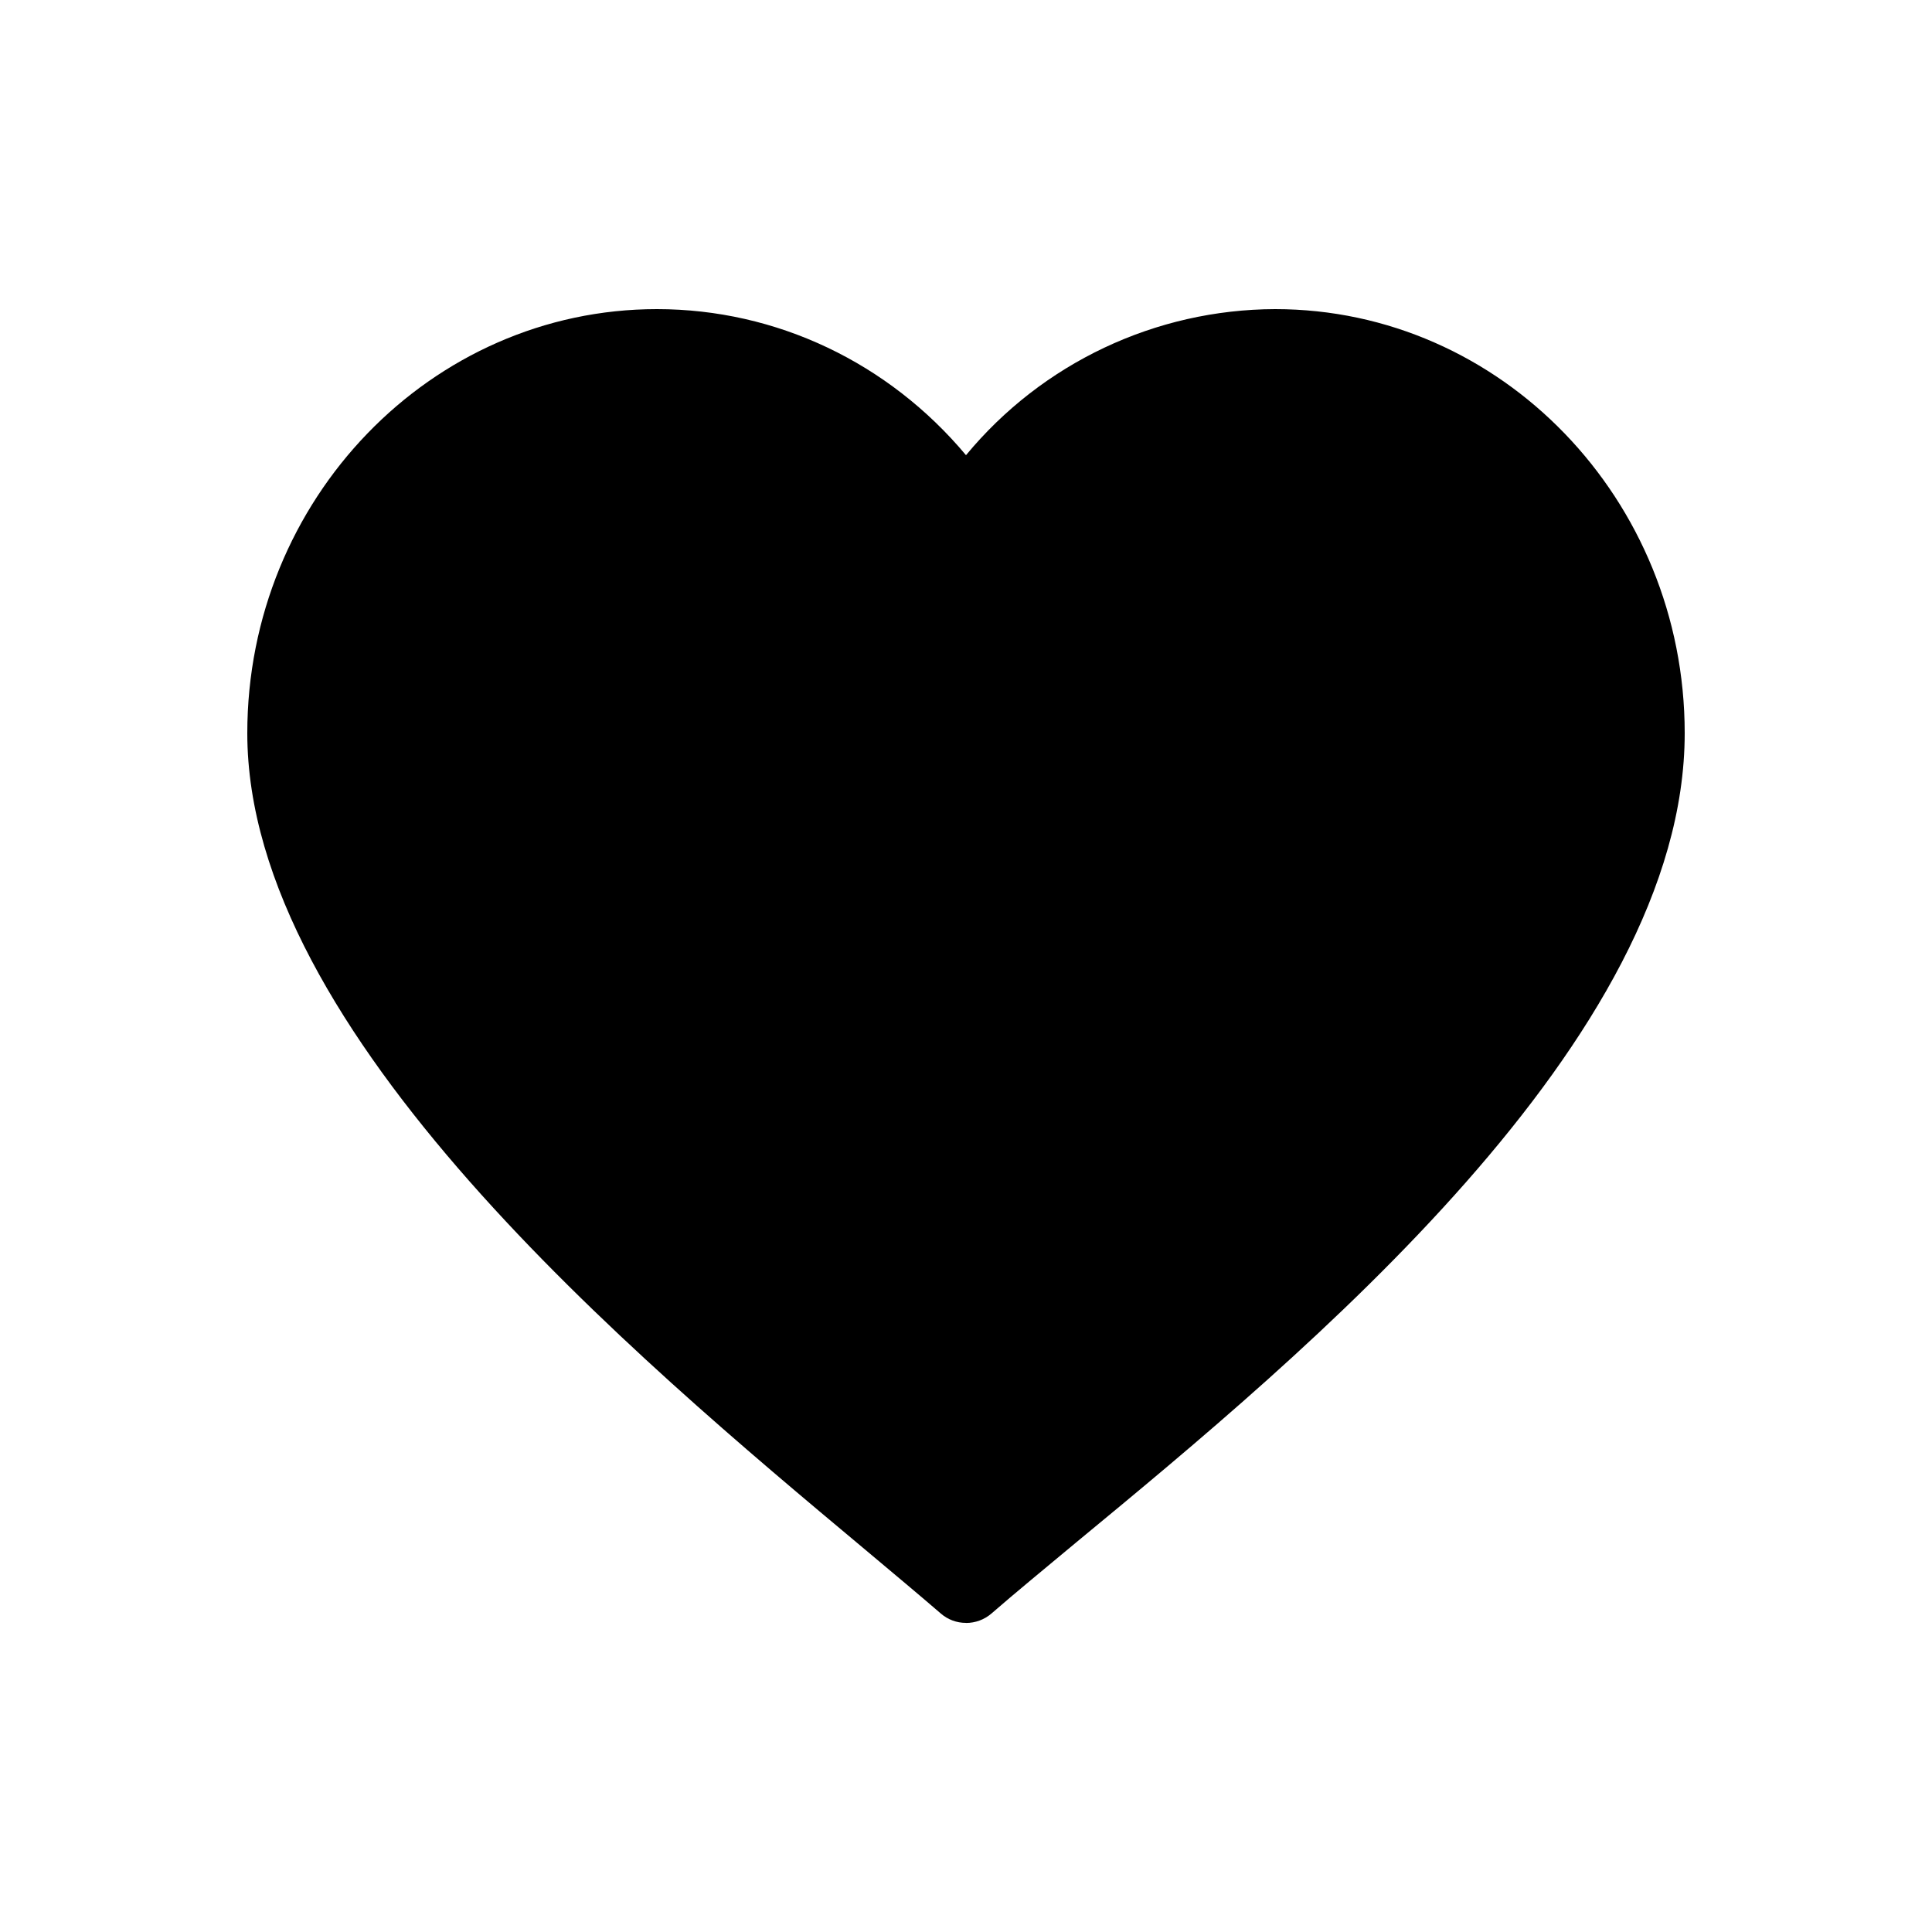
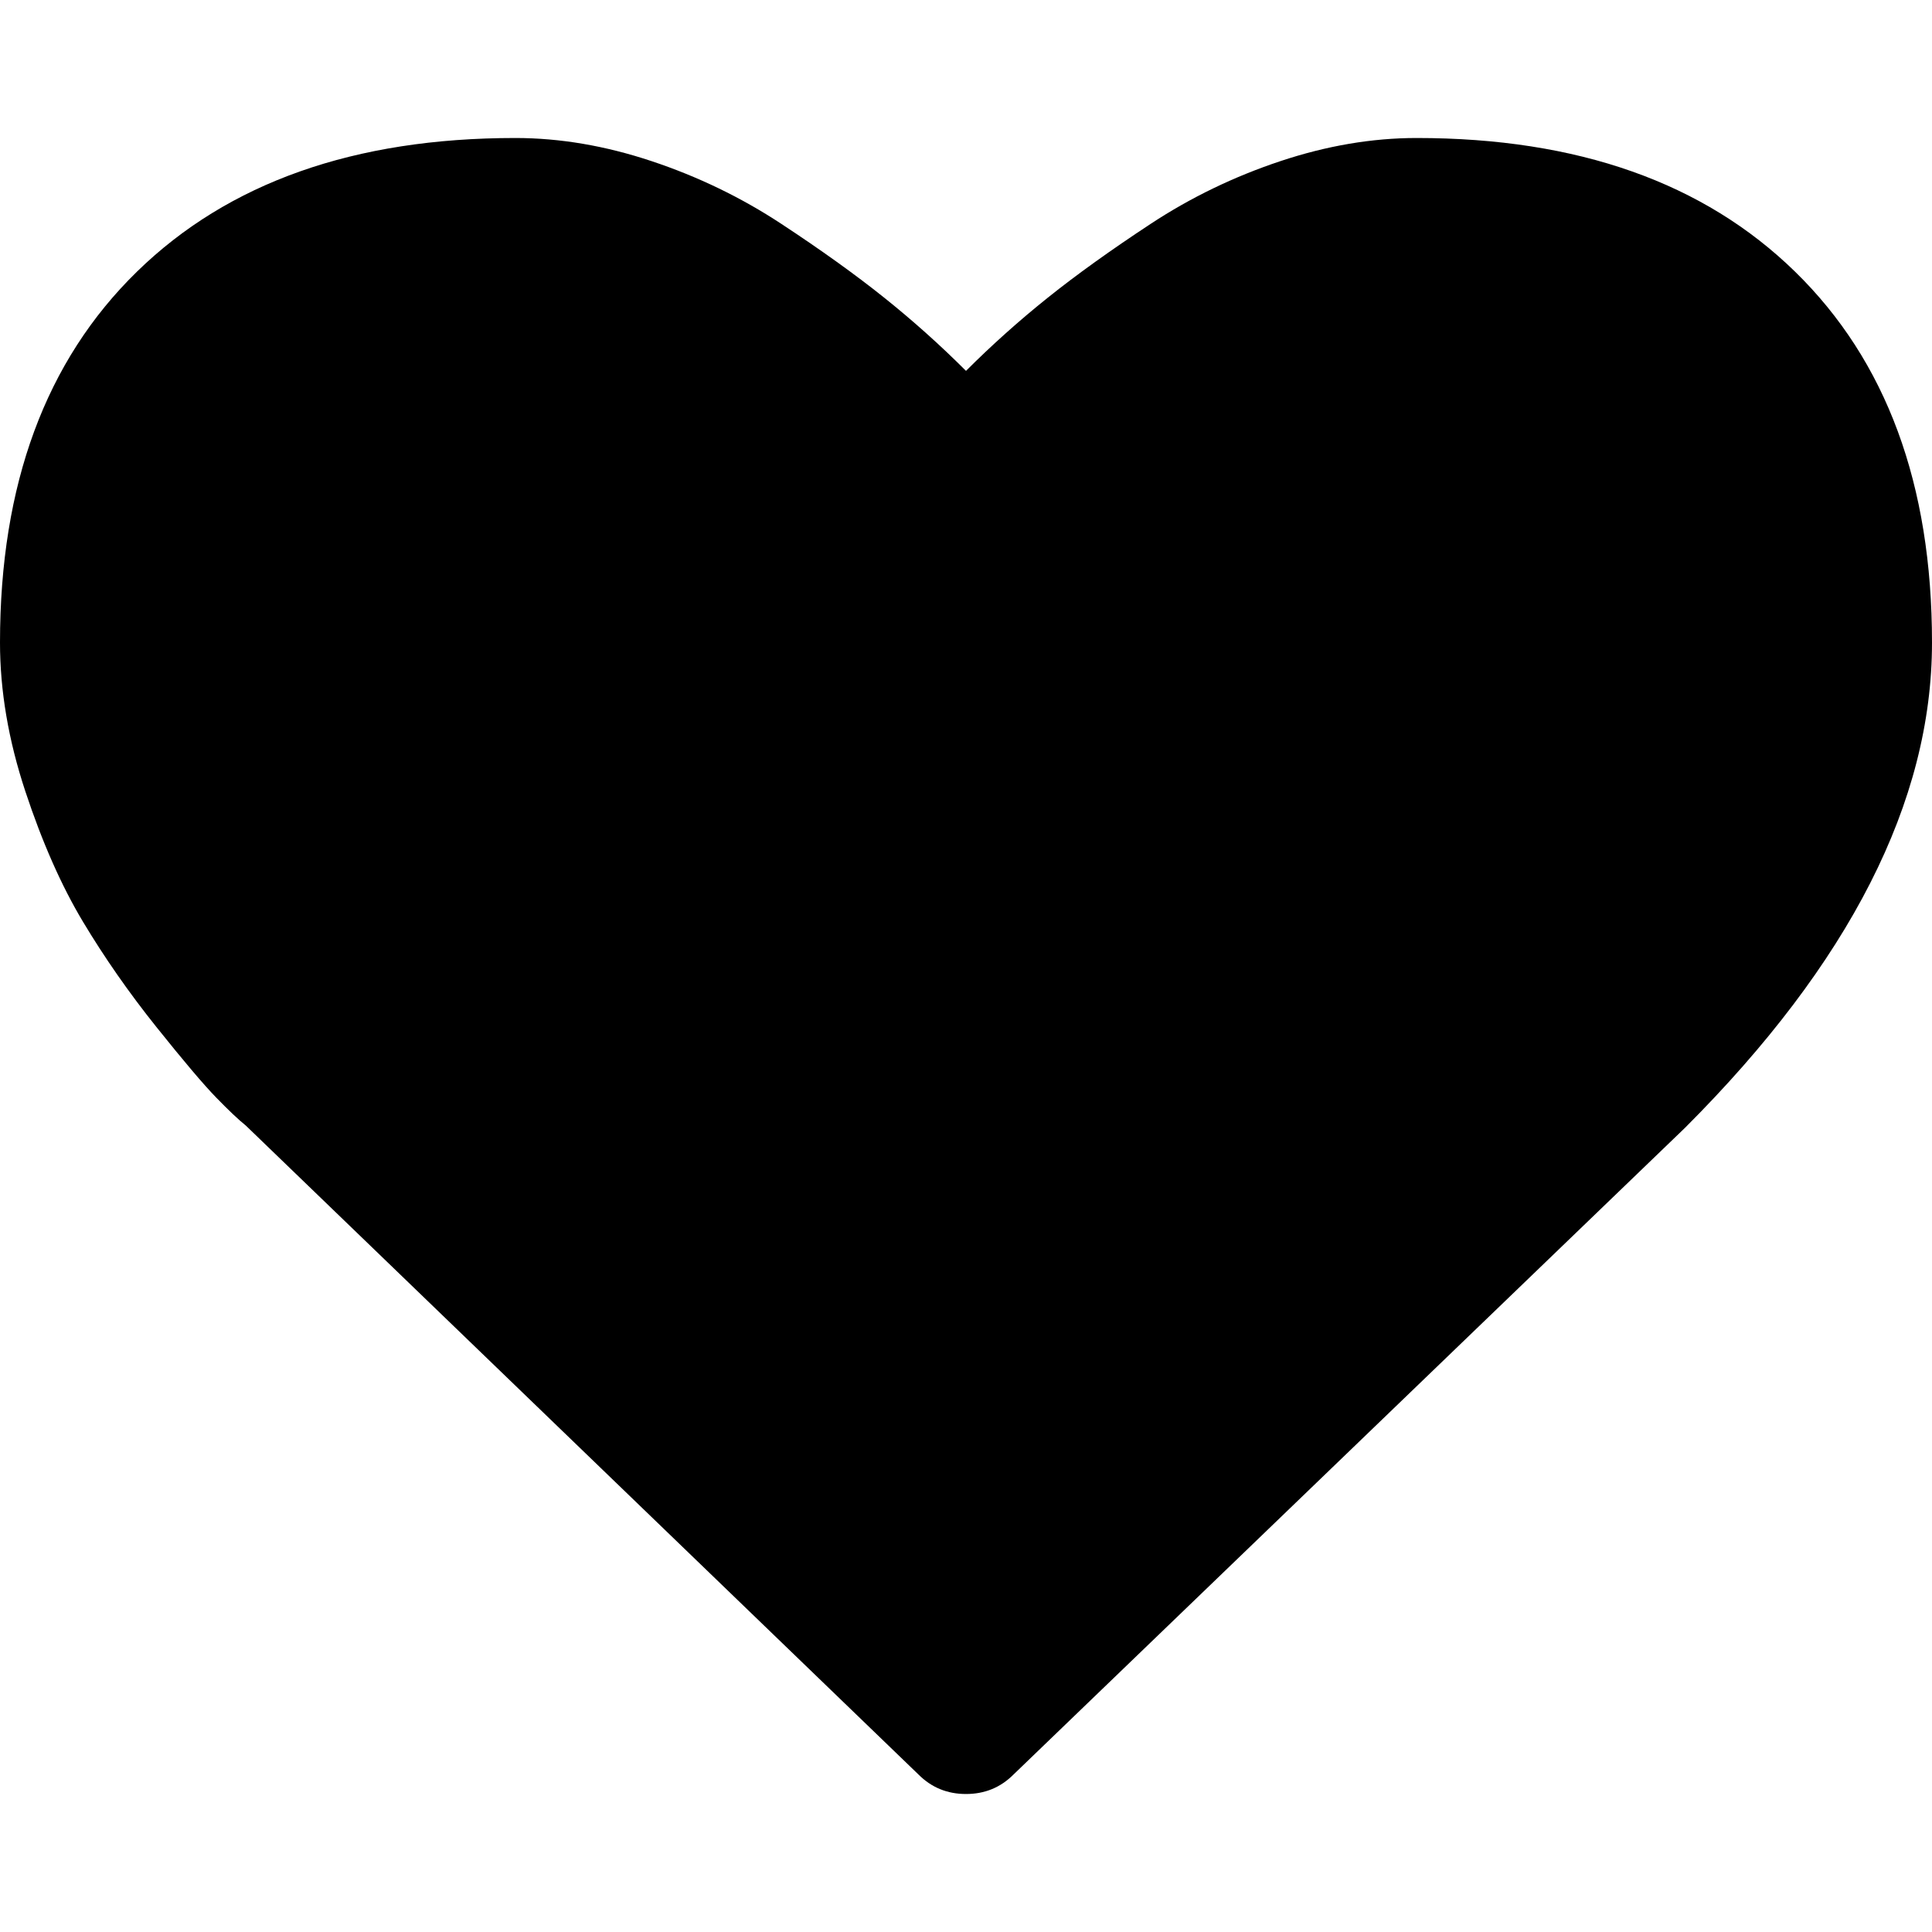
- <svg class="svgIcon-use" width="25" height="25" viewBox="0 0 25 25">
-   <path d="M12.5 21a.492.492 0 0 1-.327-.122c-.278-.24-.61-.517-.978-.826-2.99-2.5-7.995-6.684-7.995-10.565C3.2 6.462 5.578 4 8.5 4c1.55 0 3 .695 4 1.89a5.21 5.21 0 0 1 4-1.89c2.923 0 5.3 2.462 5.3 5.487 0 3.97-4.923 8.035-7.865 10.464-.42.35-.798.66-1.108.93a.503.503 0 0 1-.327.12z" fill-rule="evenodd" />
+ <svg xmlns="http://www.w3.org/2000/svg" width="1792" height="1792" viewBox="0 0 1792 1792">
+   <path d="M896 1664q-26 0-44-18l-624-602q-10-8-27.5-26t-55.5-65.5-68-97.5-53.5-121-23.5-138q0-220 127-344t351-124q62 0 126.5 21.5t120 58 95.5 68.5 76 68q36-36 76-68t95.5-68.5 120-58 126.5-21.5q224 0 351 124t127 344q0 221-229 450l-623 600q-18 18-44 18z" />
</svg>
